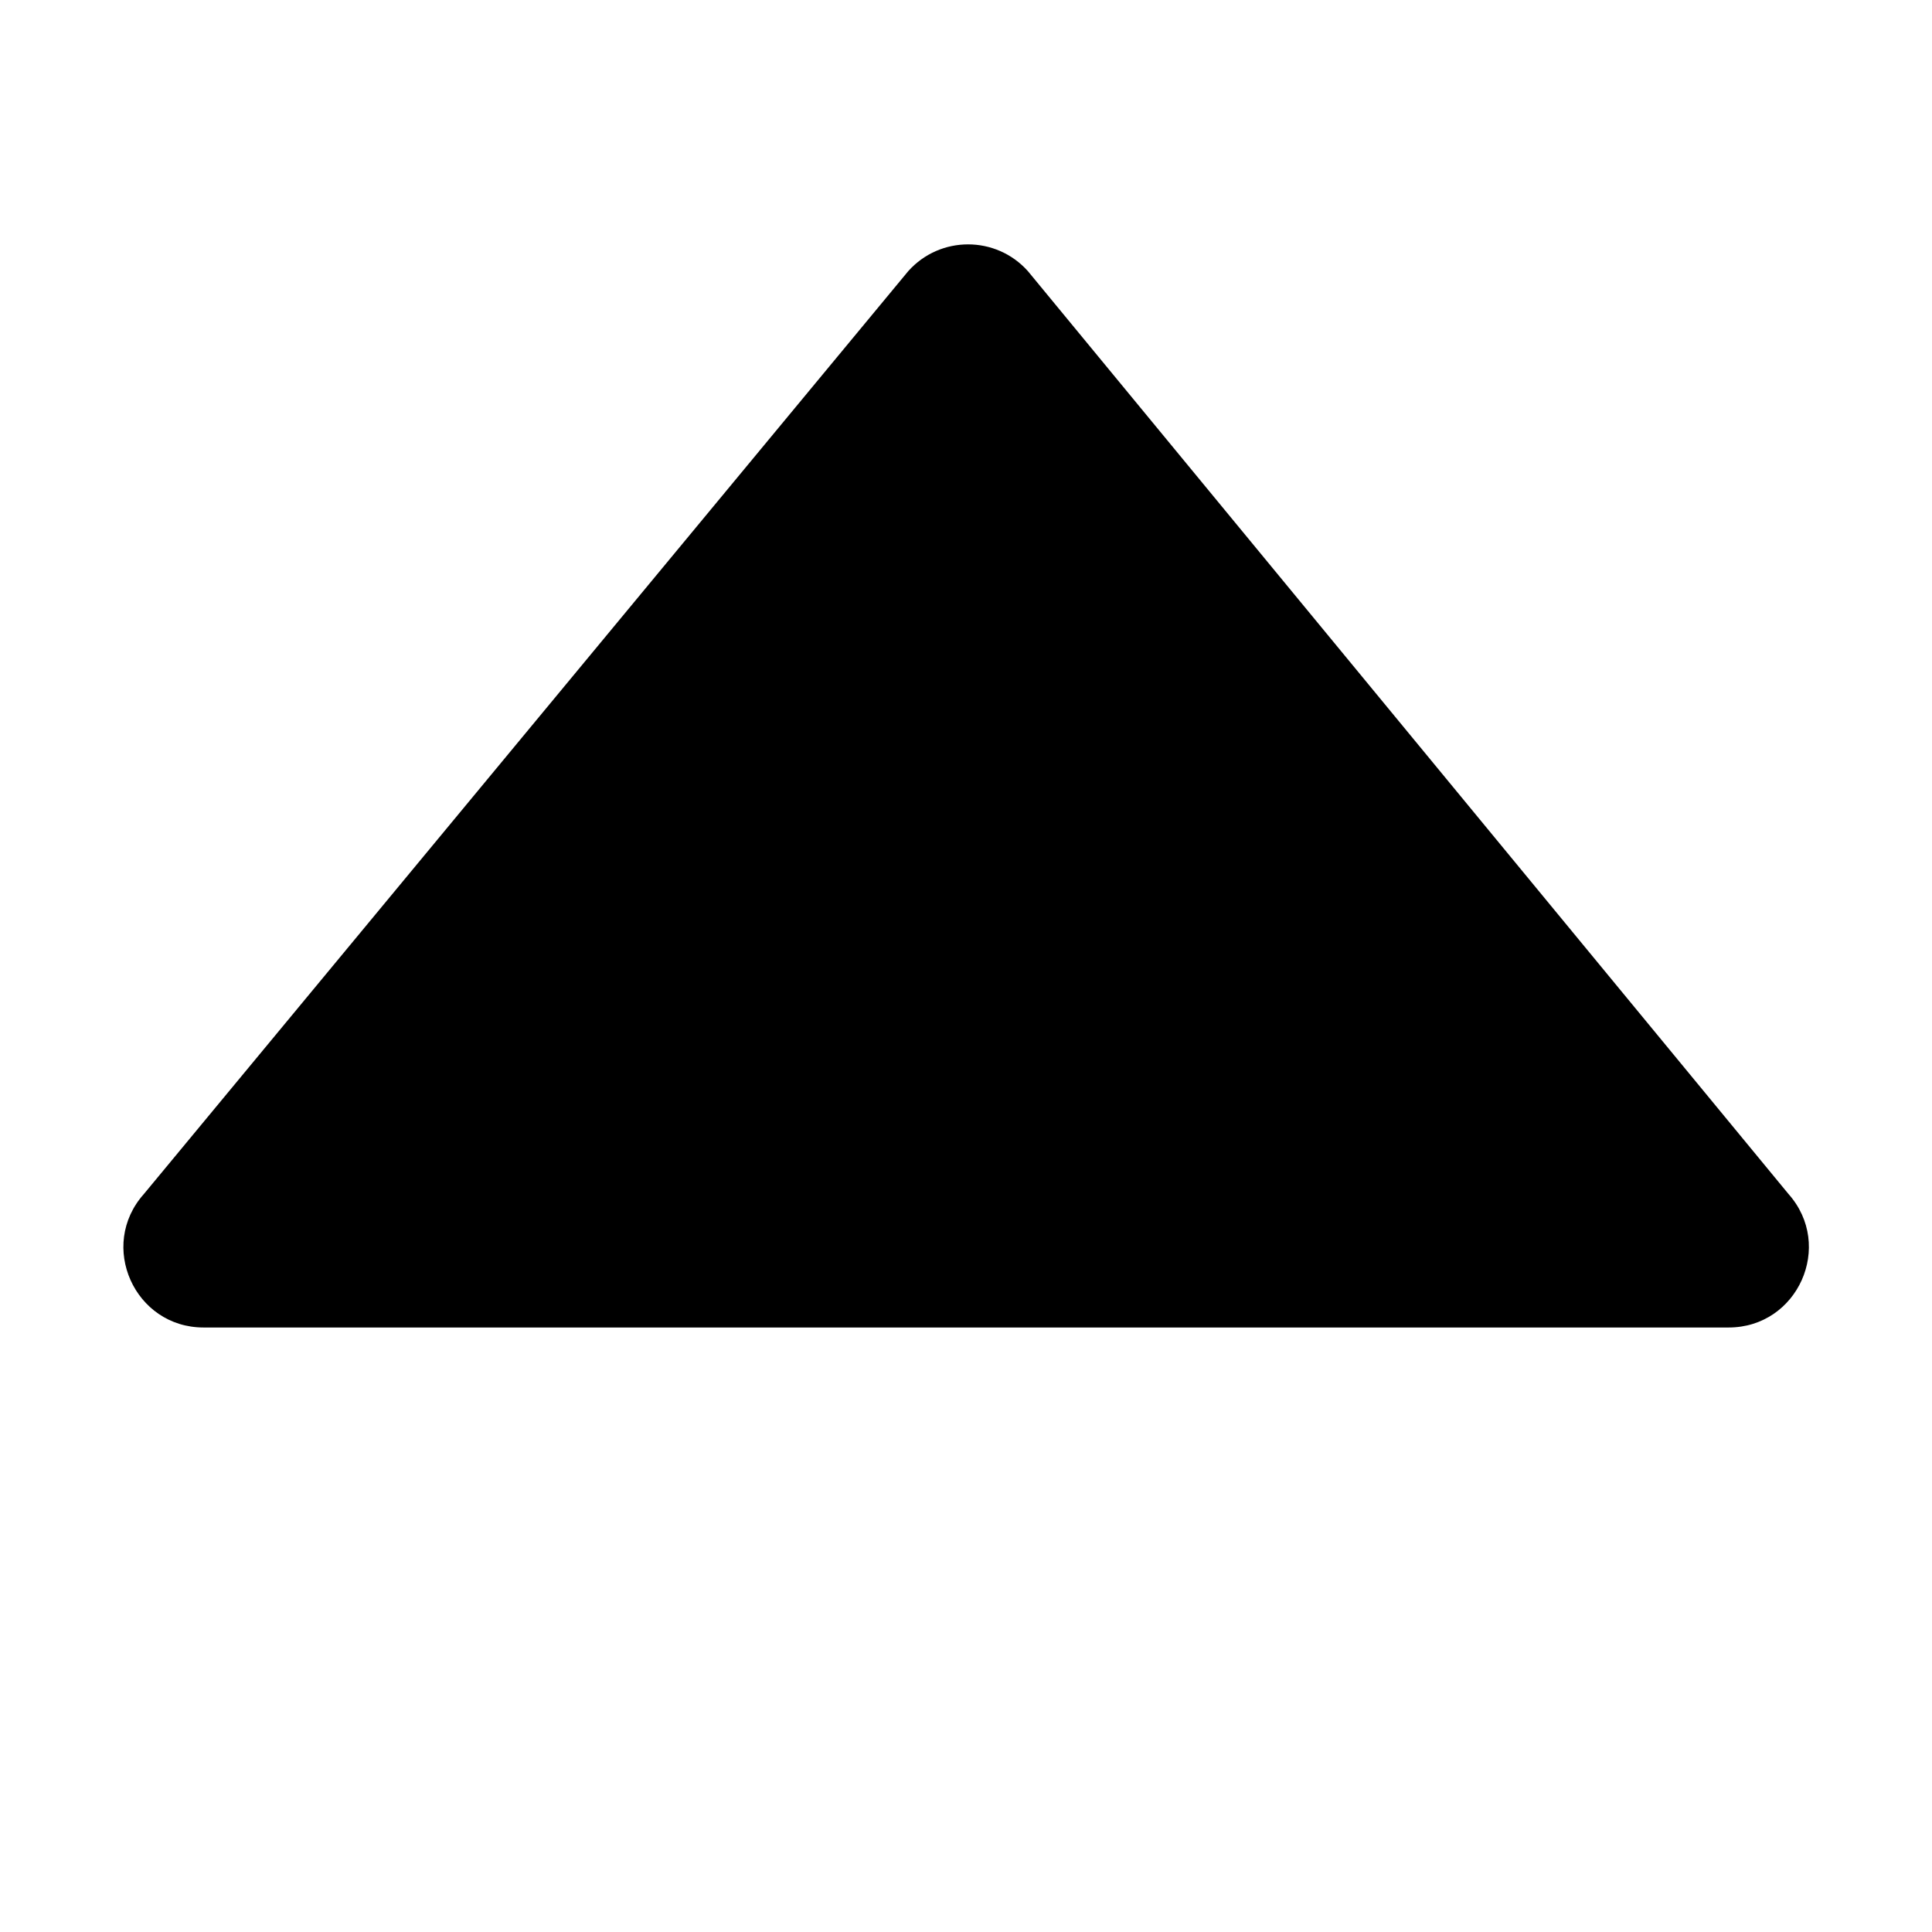
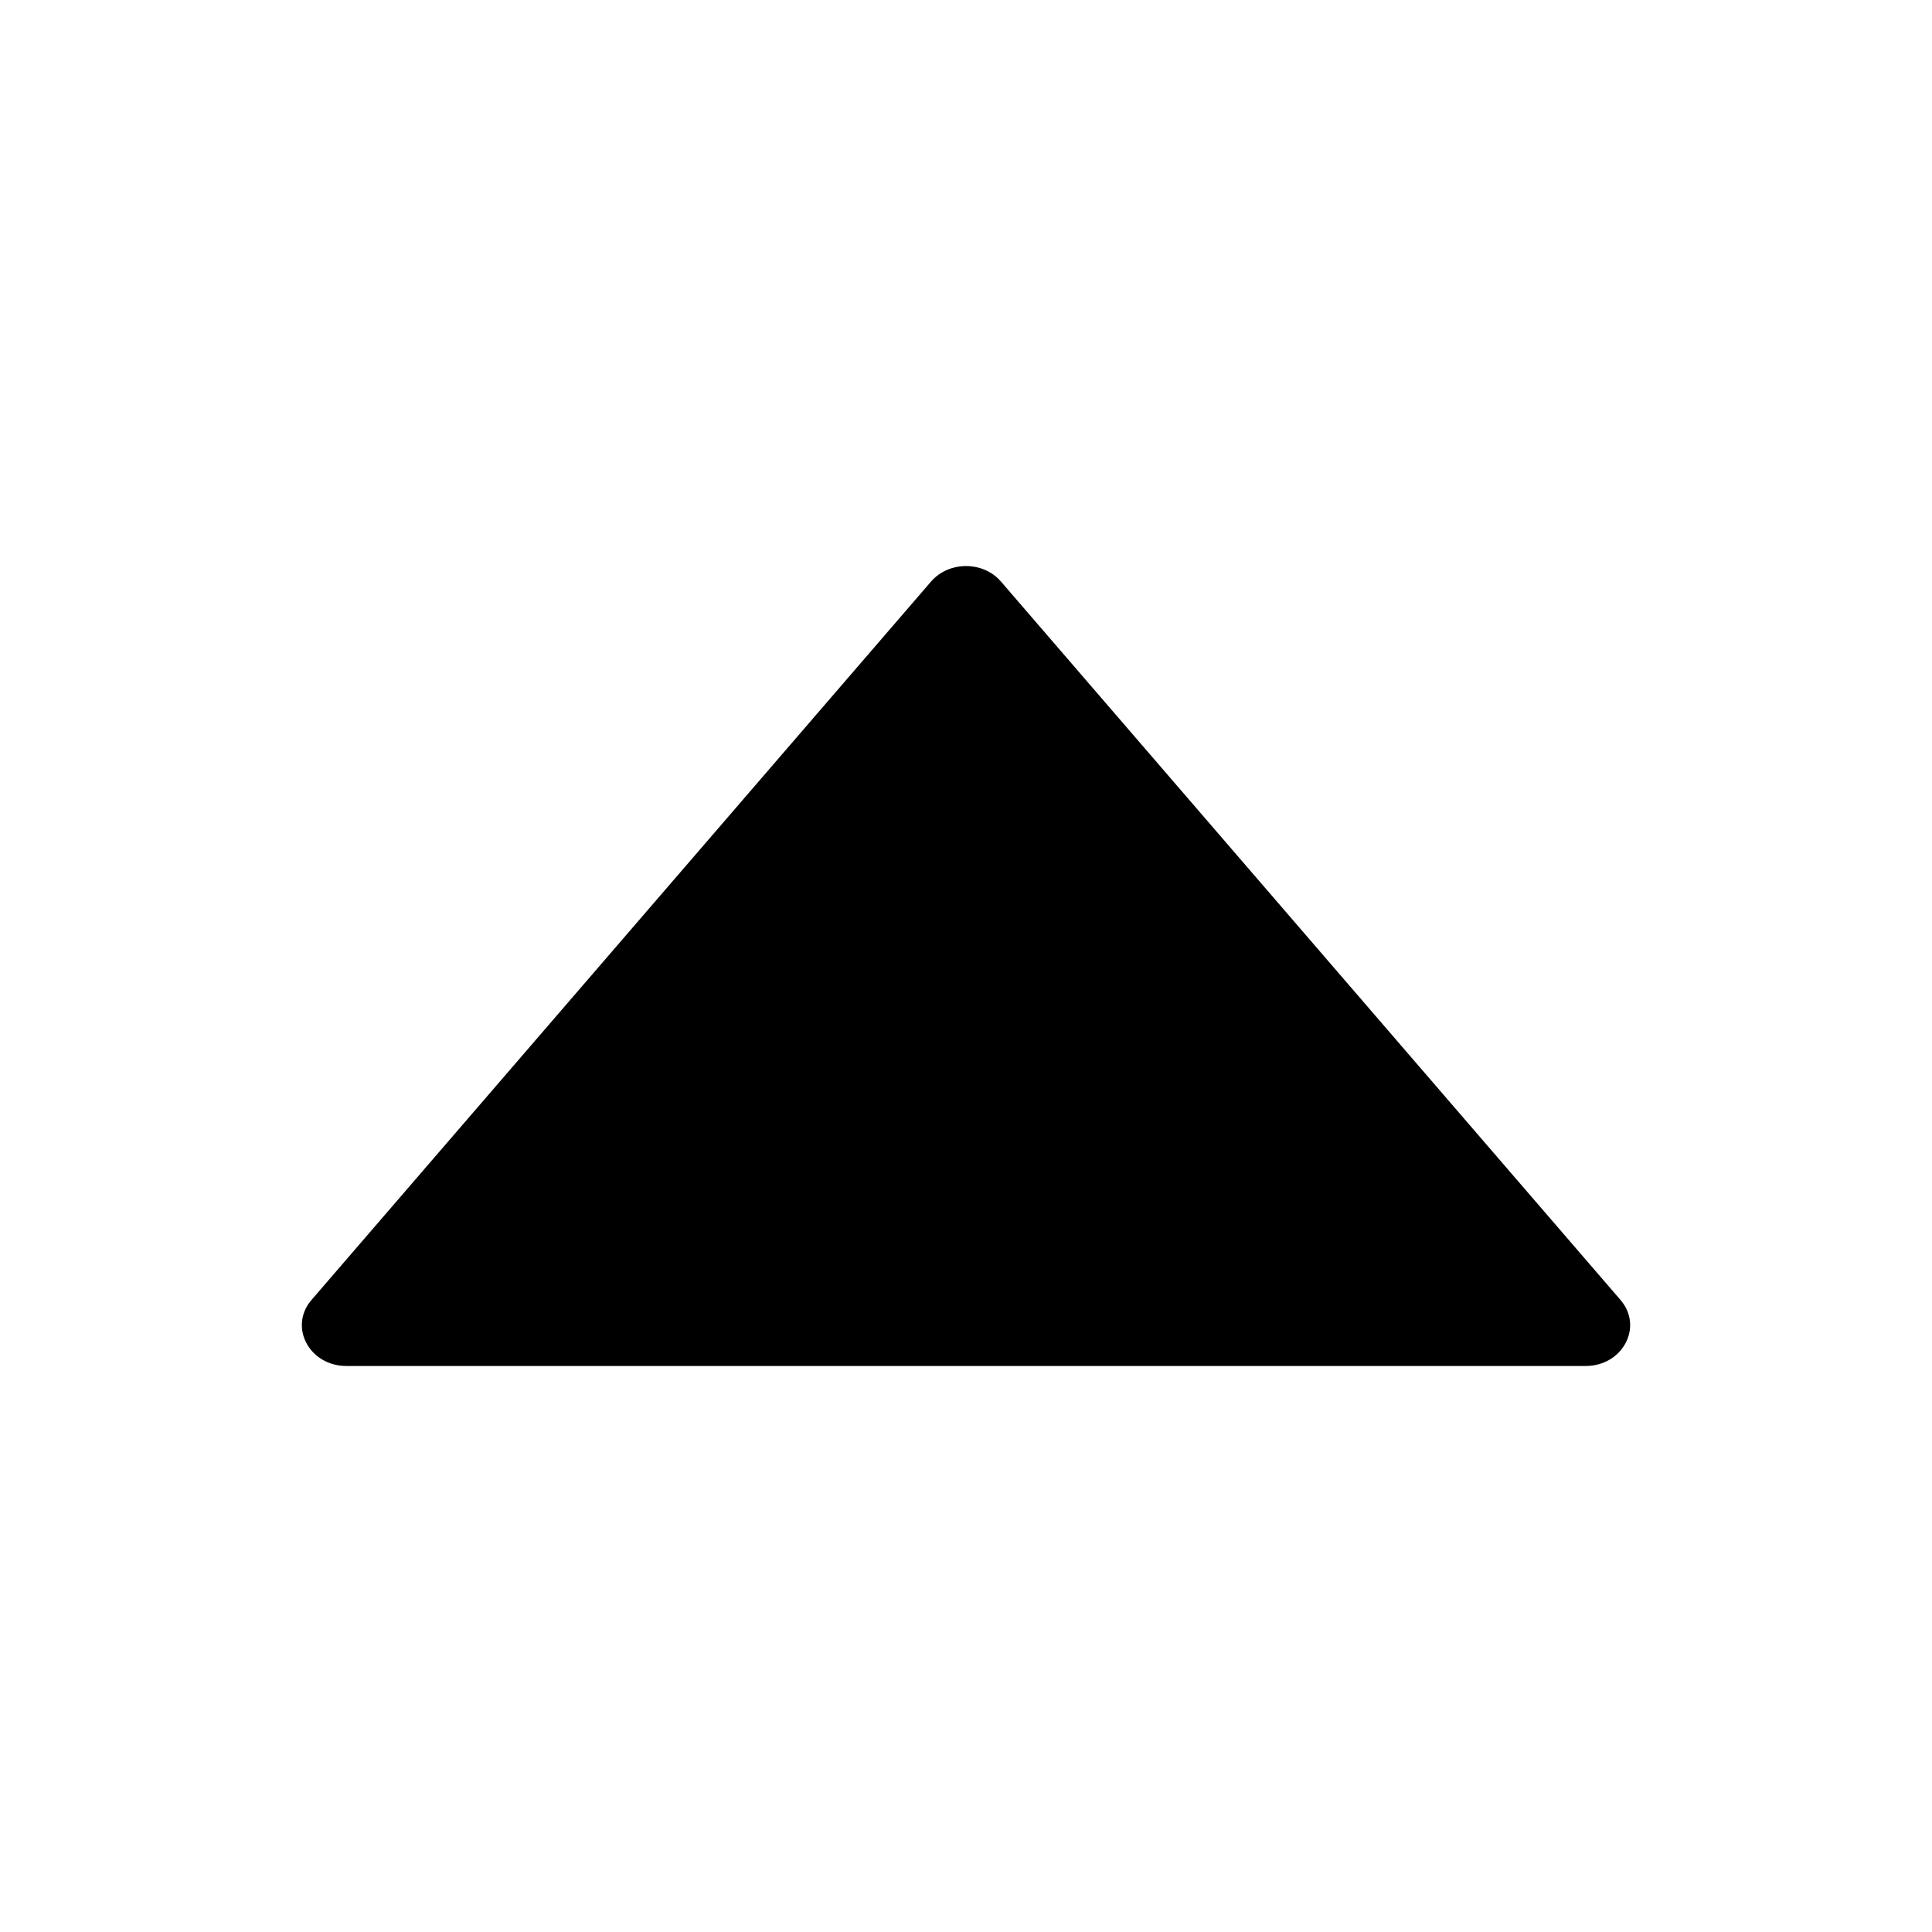
<svg xmlns="http://www.w3.org/2000/svg" id="caret-up" viewBox="0 0 1024 1024" version="1.1">
-   <path d="M76.3 632.8l405.1-489.1c16.9-18.9 46.5-18.9 63.4 0l403.1 489.1c24.4 27.4 5 70.8-31.7 70.8L107.9 703.6C71.3 703.6 51.8 660.2 76.3 632.8z" />
+   <path d="M858.9 689L530.5 308.2c-9.4-10.9-27.5-10.9-37 0L165.1 689c-12.2 14.2-1.2 35 18.5 35h656.8c19.7 0 30.7-20.8 18.5-35z" />
</svg>
